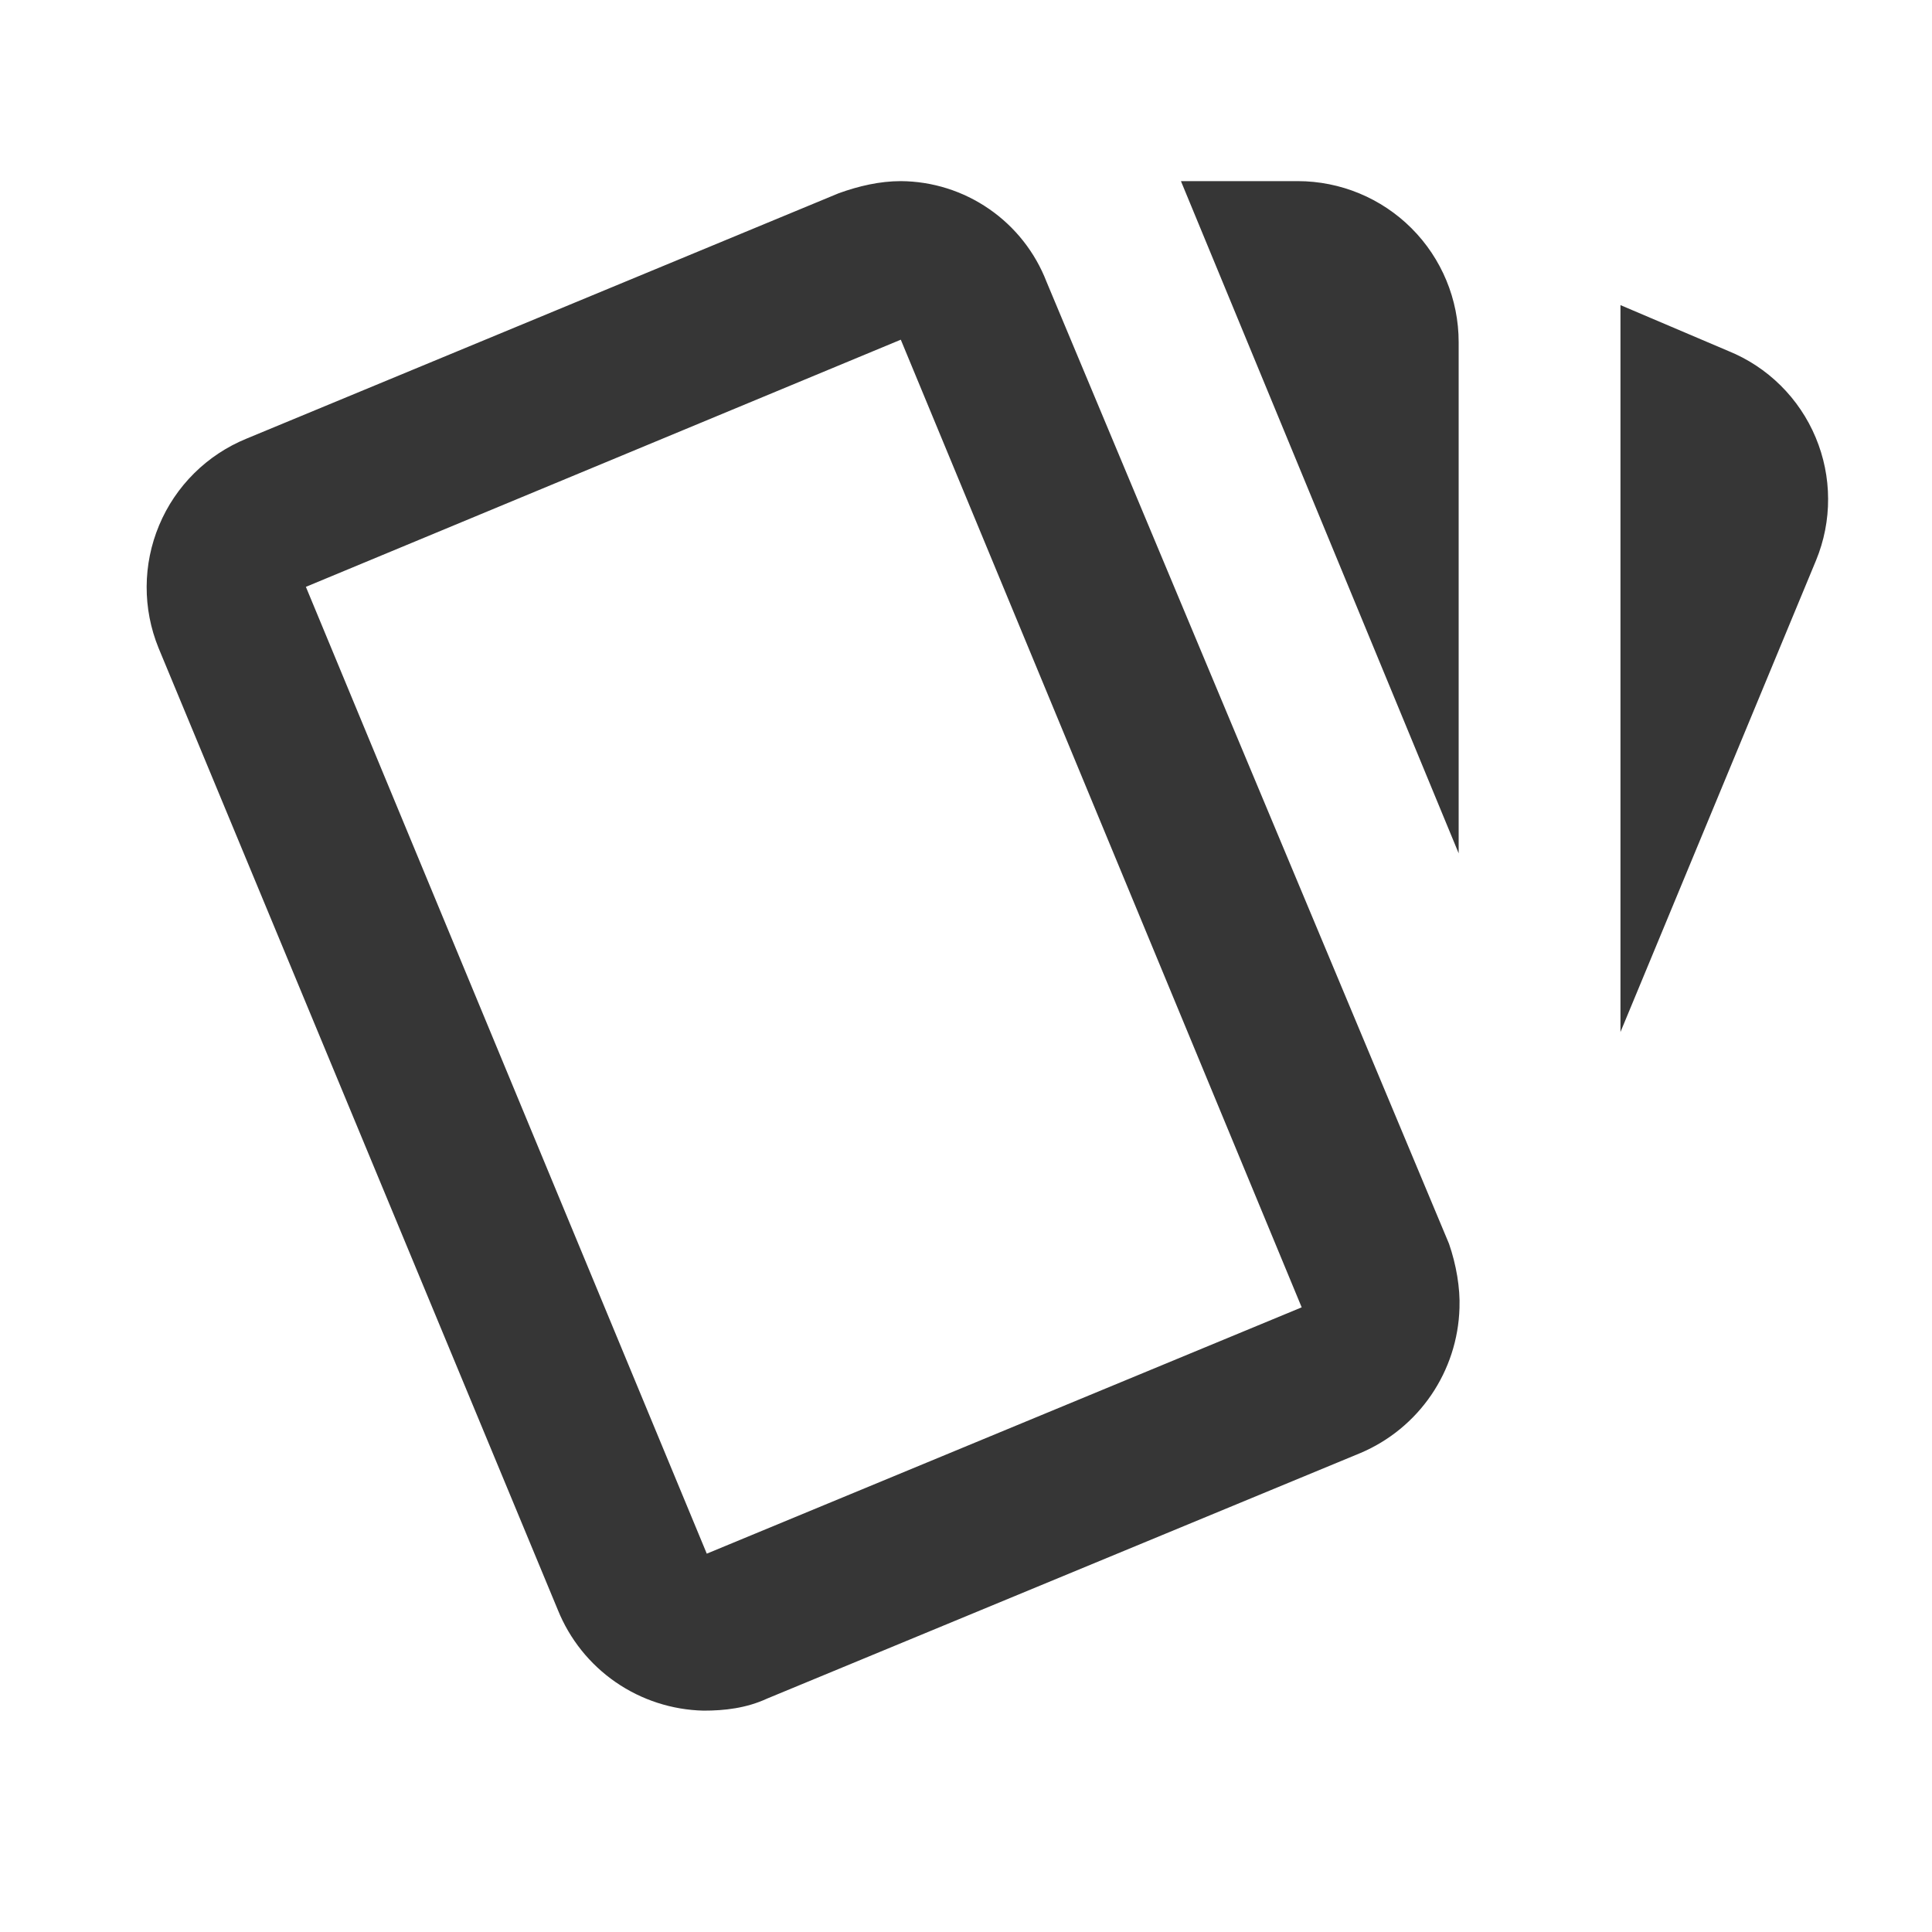
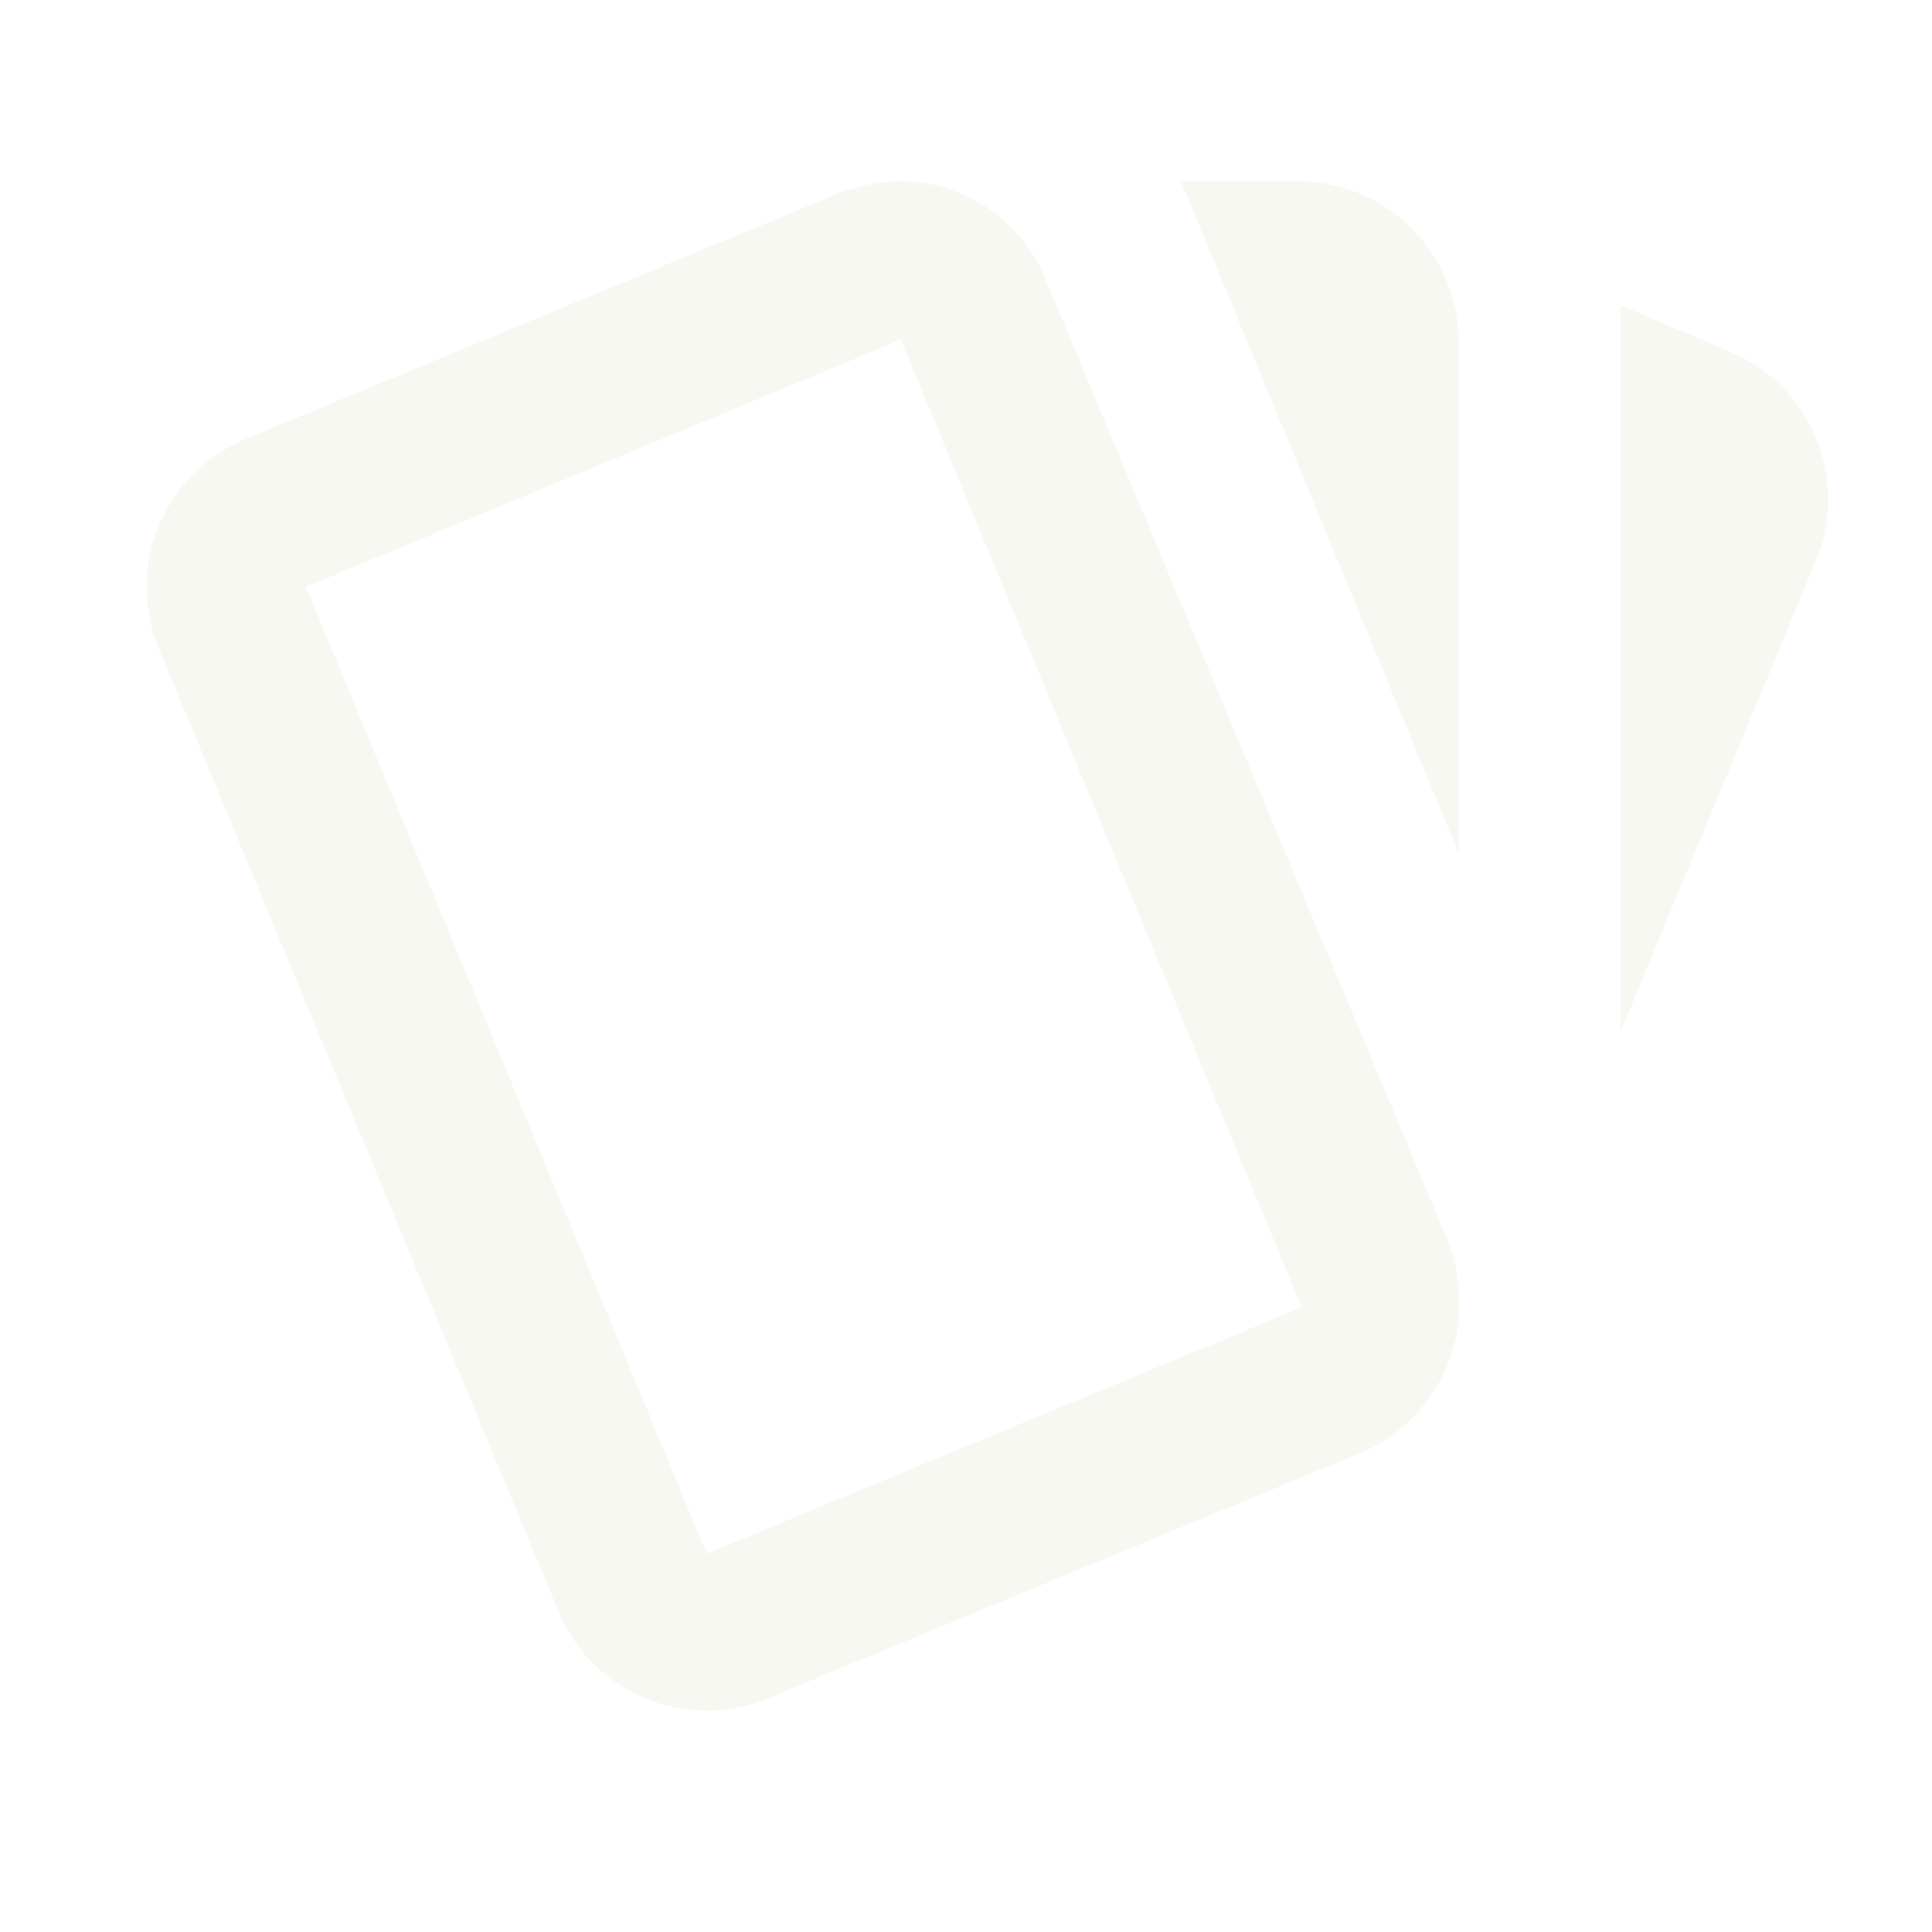
<svg xmlns="http://www.w3.org/2000/svg" width="40" height="40" viewBox="0 0 40 40" fill="none">
-   <path d="M18.65 3.75C18.217 3.75 17.783 3.85 17.367 4L5.1 9.083C4.285 9.417 3.635 10.061 3.295 10.874C2.954 11.687 2.95 12.601 3.283 13.417L11.55 33.333C11.794 33.937 12.21 34.457 12.746 34.827C13.282 35.197 13.915 35.402 14.567 35.417C15 35.417 15.45 35.367 15.883 35.167L28.167 30.083C28.76 29.832 29.268 29.415 29.631 28.884C29.994 28.352 30.198 27.727 30.217 27.083C30.233 26.667 30.15 26.183 30 25.75L21.667 5.833C21.431 5.223 21.017 4.698 20.479 4.327C19.941 3.955 19.304 3.754 18.65 3.75V3.75ZM24.45 3.75L30.2 17.667V7.083C30.2 6.199 29.849 5.351 29.224 4.726C28.599 4.101 27.751 3.75 26.867 3.75H24.45ZM33.55 6.317V21.367L37.6 11.6C37.766 11.196 37.851 10.764 37.849 10.327C37.848 9.891 37.76 9.459 37.591 9.056C37.423 8.654 37.176 8.288 36.866 7.981C36.556 7.674 36.188 7.431 35.783 7.267L33.55 6.317ZM18.65 7.033L26.95 27.067L14.633 32.167L6.333 12.15" fill="#363636" />
+   <path d="M18.65 3.75C18.217 3.75 17.783 3.85 17.367 4L5.1 9.083C4.285 9.417 3.635 10.061 3.295 10.874C2.954 11.687 2.95 12.601 3.283 13.417L11.55 33.333C11.794 33.937 12.21 34.457 12.746 34.827C13.282 35.197 13.915 35.402 14.567 35.417C15 35.417 15.45 35.367 15.883 35.167L28.167 30.083C28.76 29.832 29.268 29.415 29.631 28.884C29.994 28.352 30.198 27.727 30.217 27.083C30.233 26.667 30.15 26.183 30 25.75L21.667 5.833C21.431 5.223 21.017 4.698 20.479 4.327C19.941 3.955 19.304 3.754 18.65 3.75V3.75ZM24.45 3.75L30.2 17.667V7.083C30.2 6.199 29.849 5.351 29.224 4.726C28.599 4.101 27.751 3.75 26.867 3.75H24.45ZM33.55 6.317V21.367L37.6 11.6C37.766 11.196 37.851 10.764 37.849 10.327C37.848 9.891 37.76 9.459 37.591 9.056C37.423 8.654 37.176 8.288 36.866 7.981C36.556 7.674 36.188 7.431 35.783 7.267L33.55 6.317ZM18.65 7.033L26.95 27.067L14.633 32.167L6.333 12.15" fill="#F7F8F1" />
</svg>
